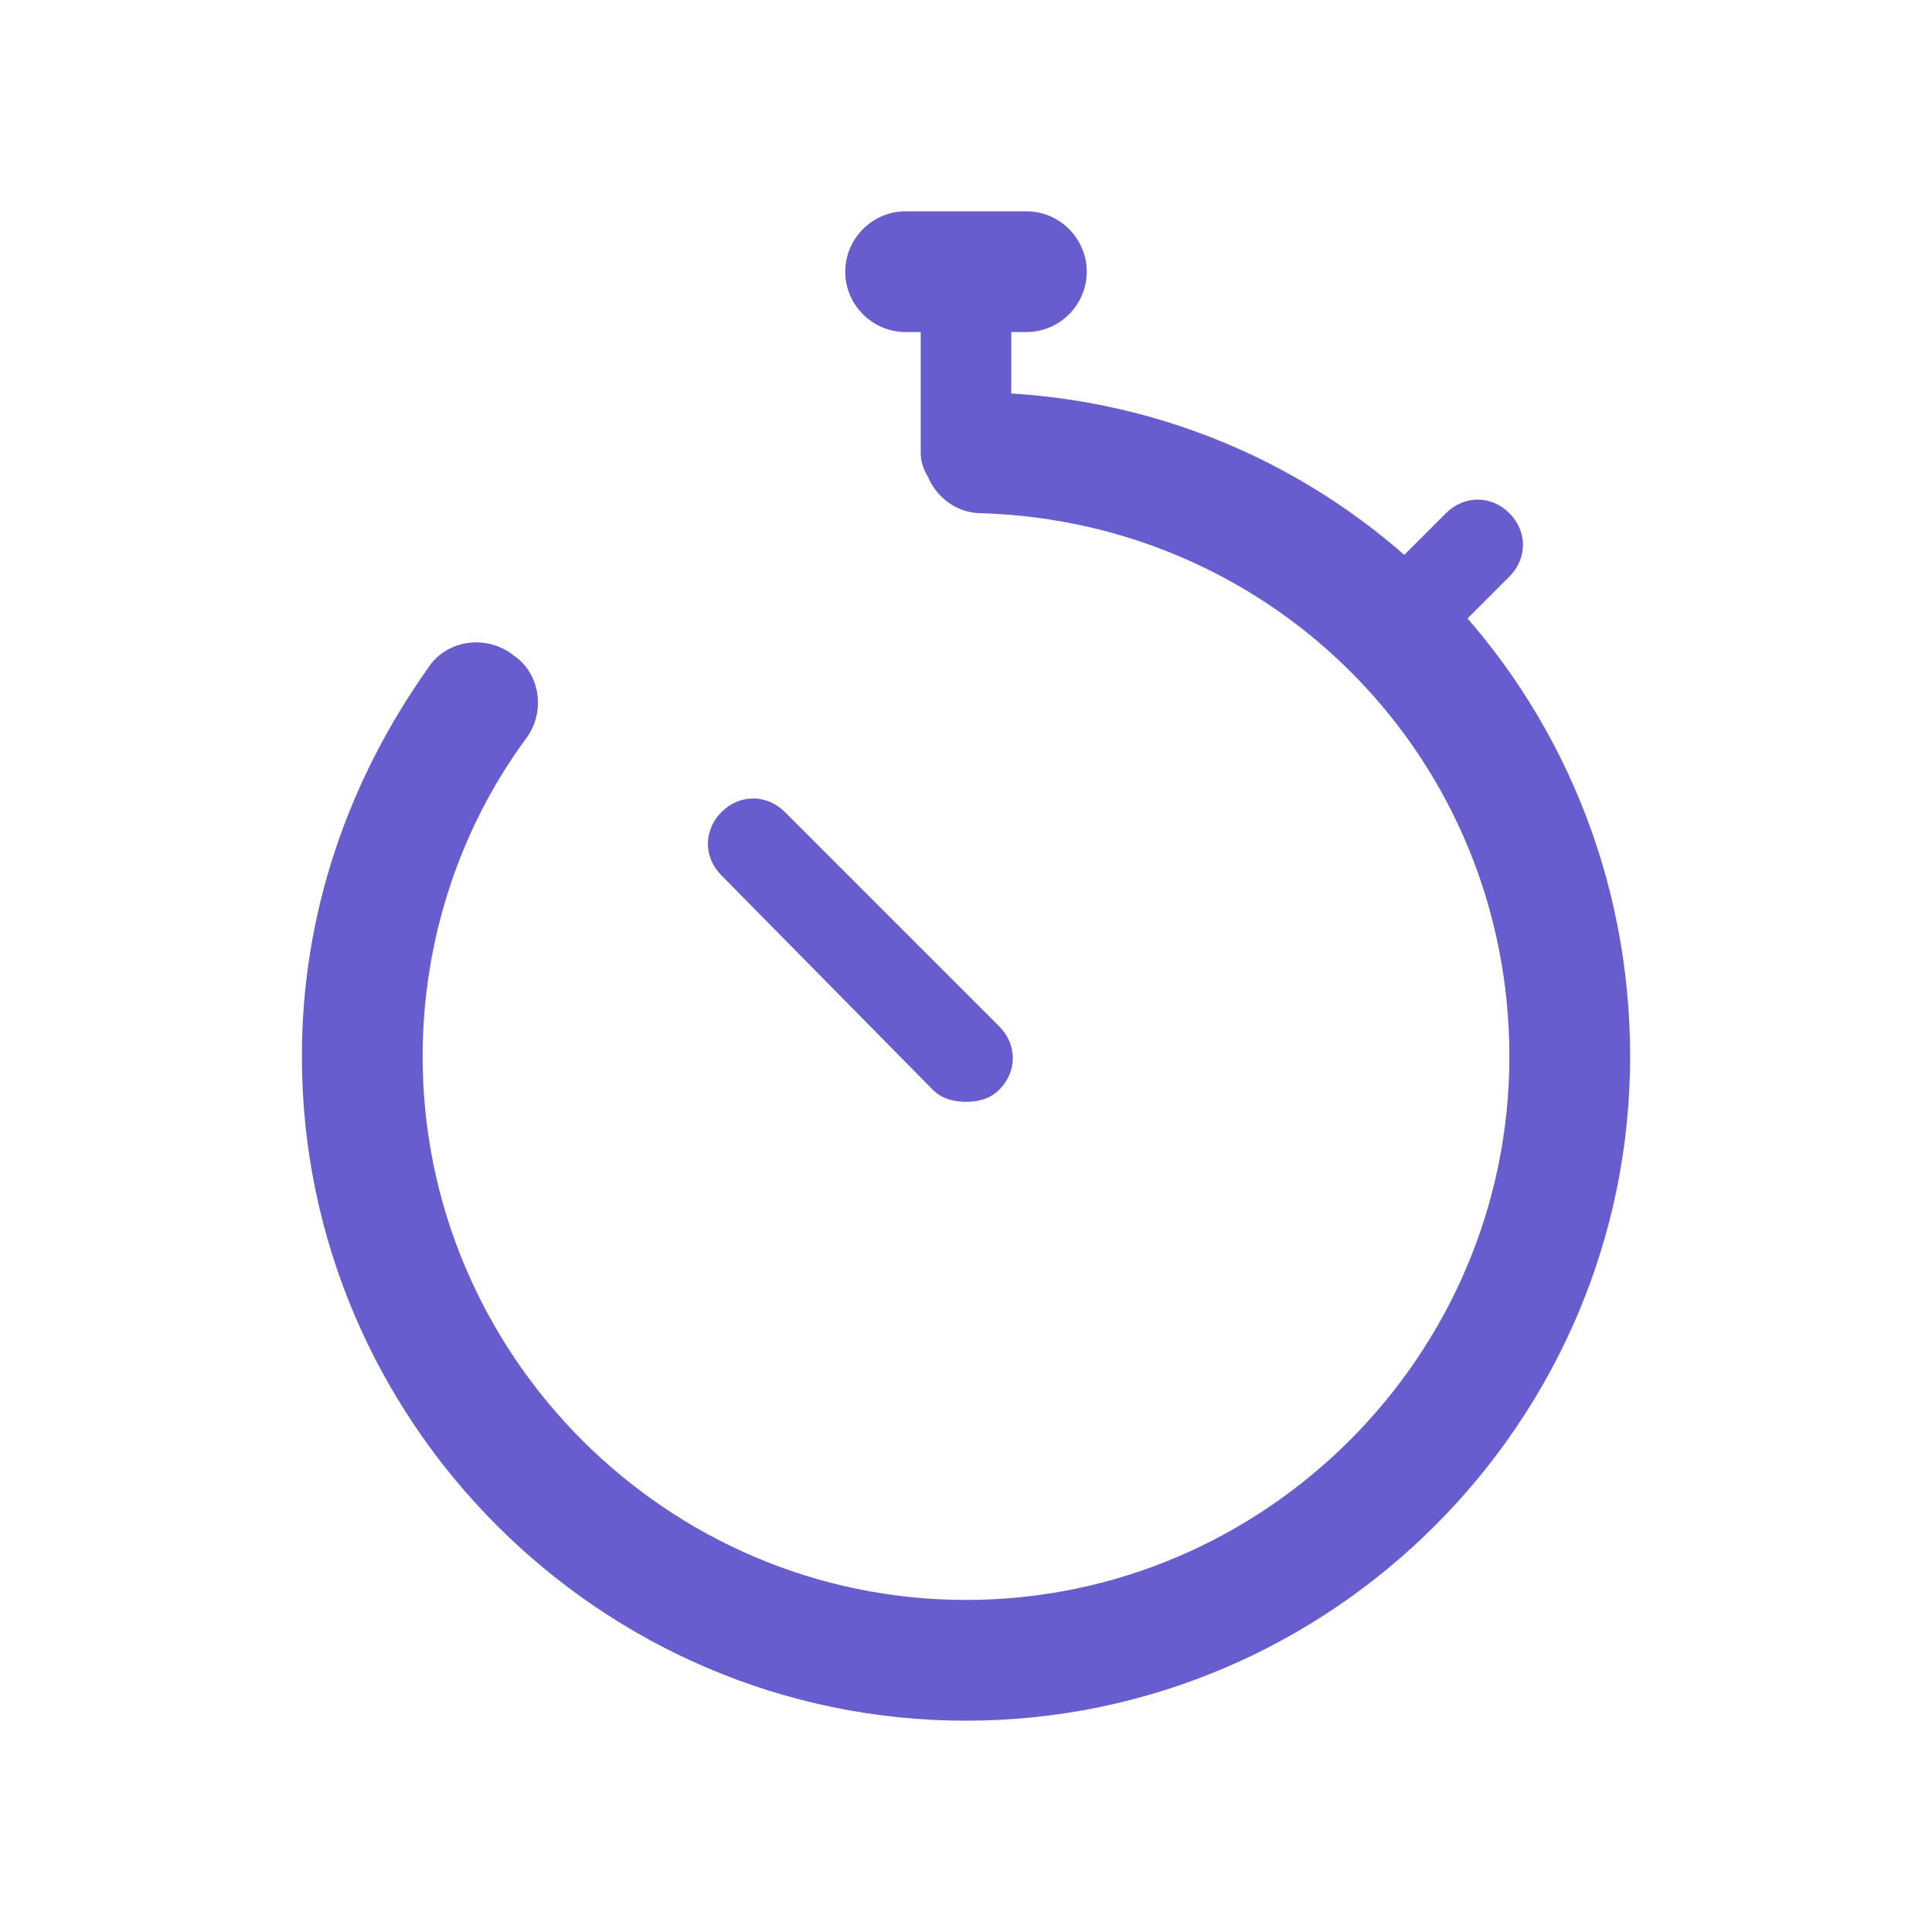
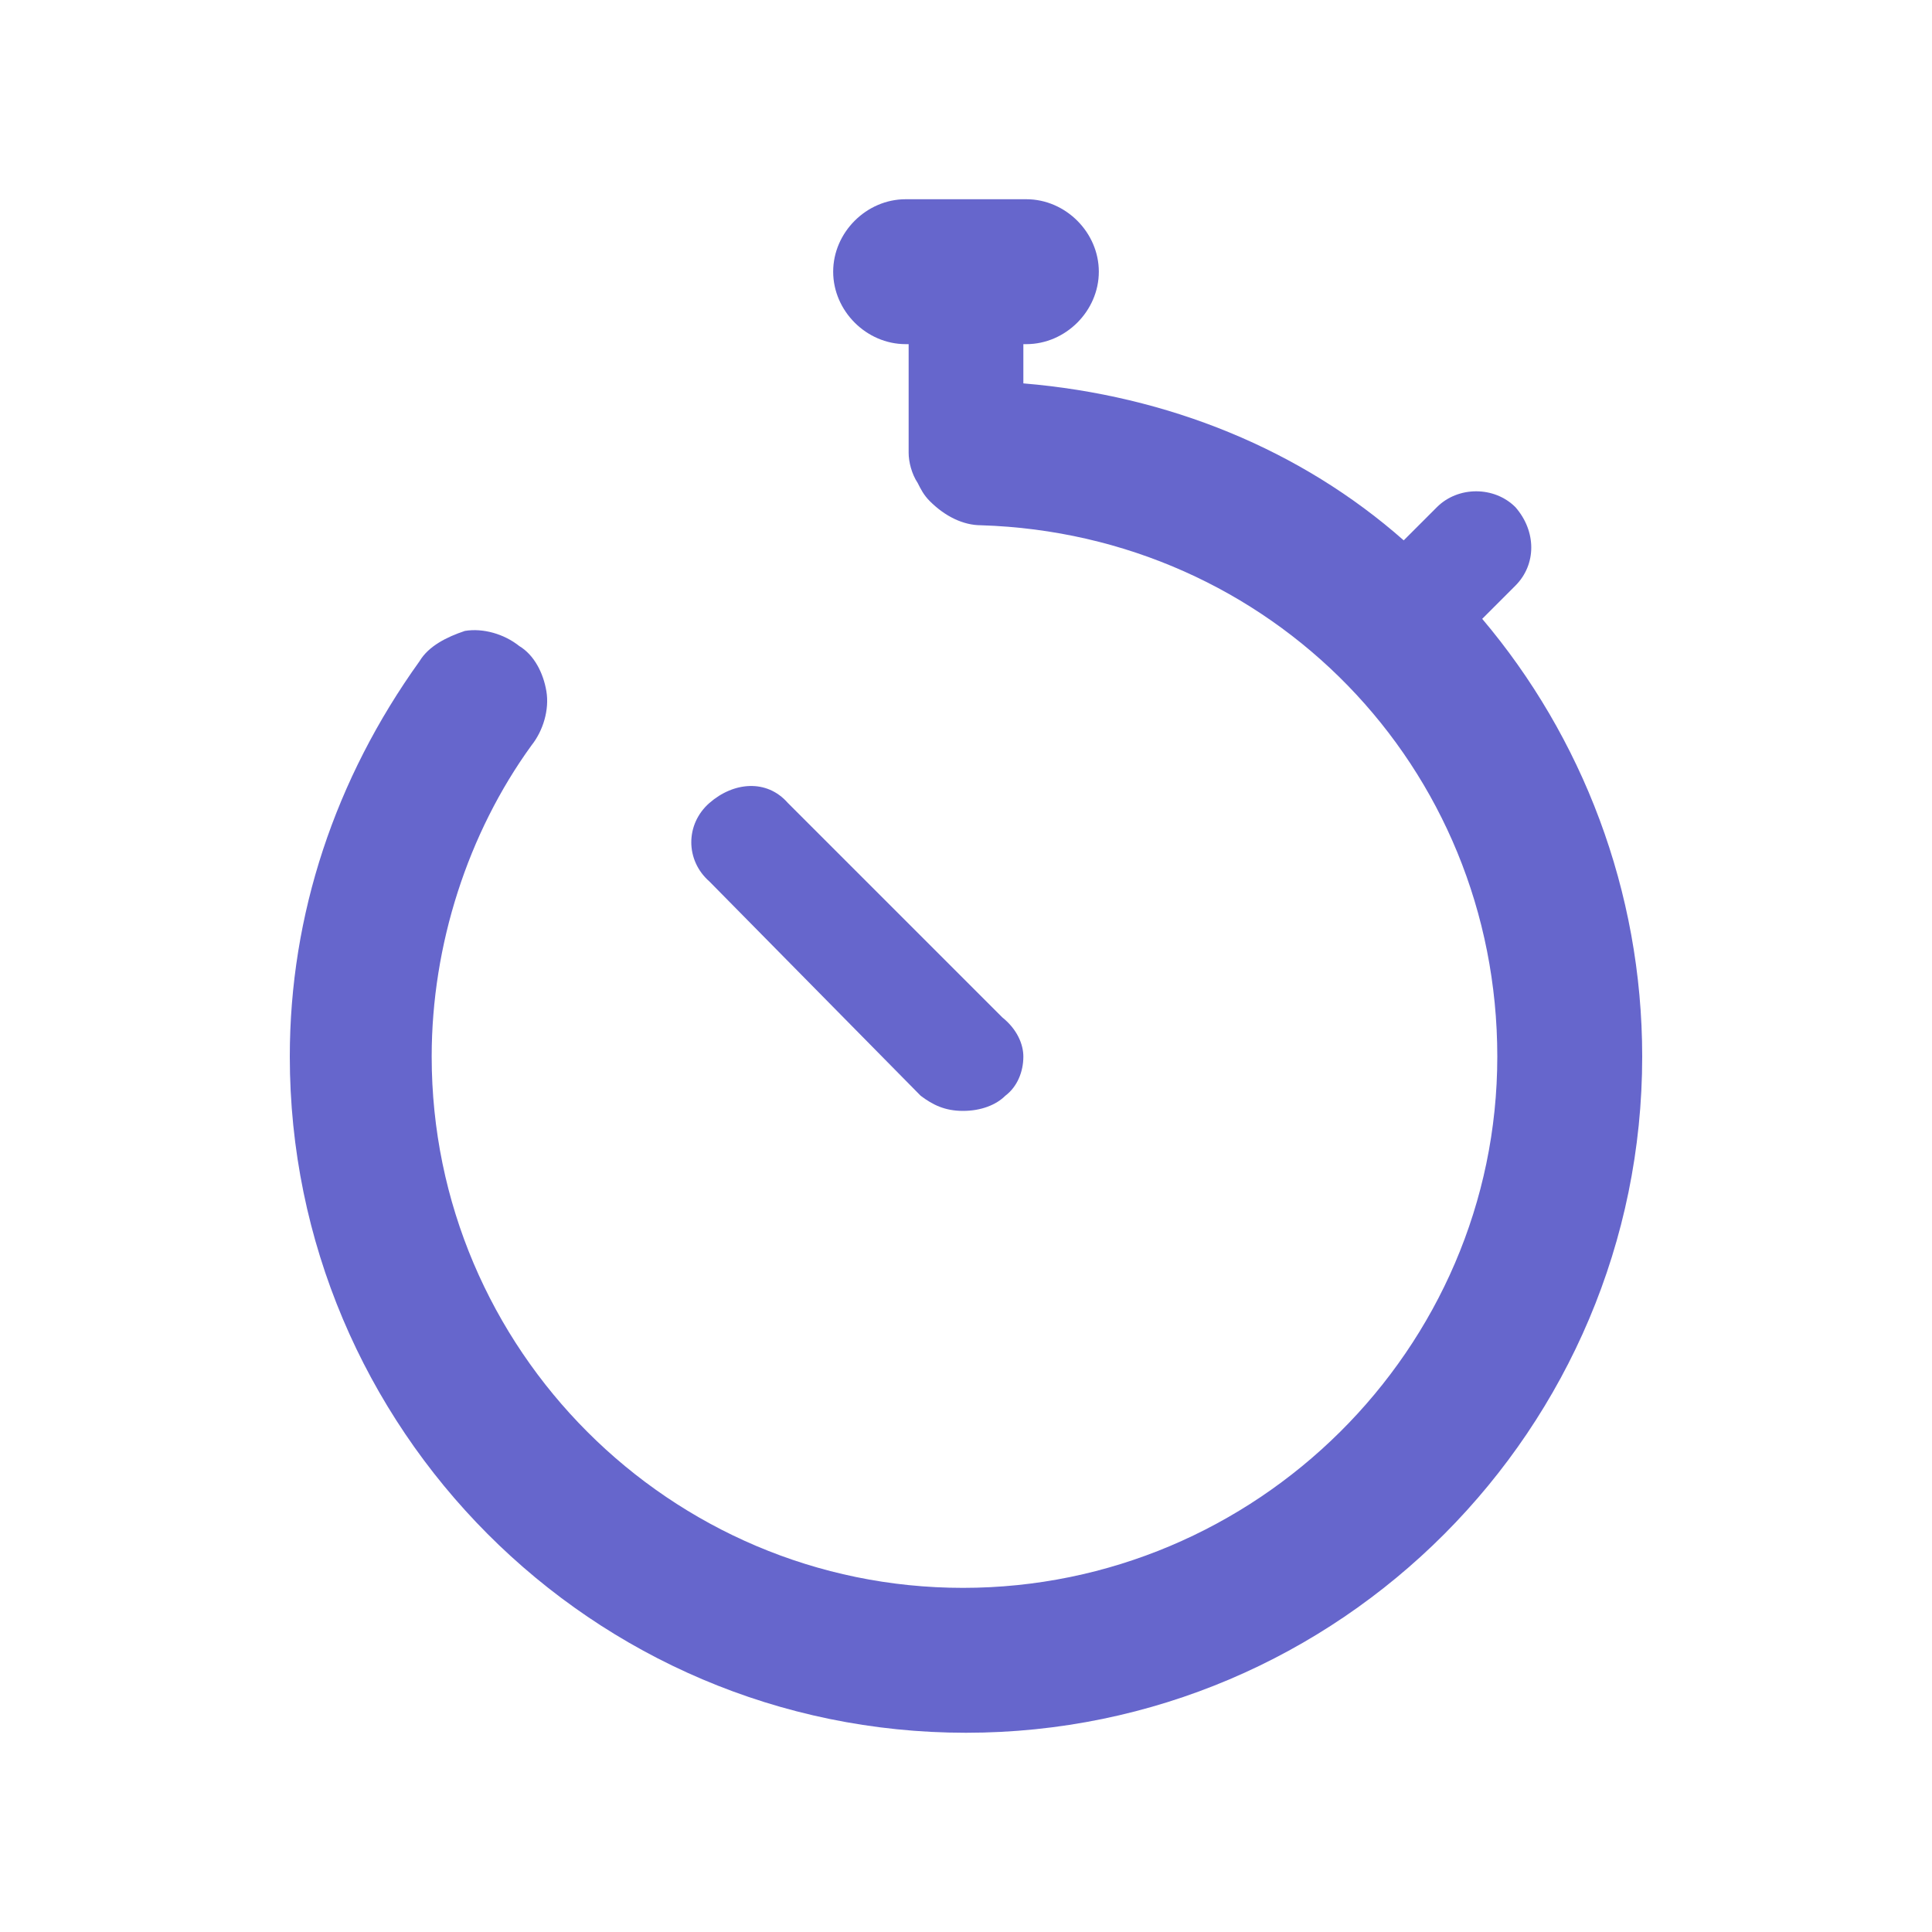
<svg xmlns="http://www.w3.org/2000/svg" version="1.1" id="레이어_1" x="0px" y="0px" viewBox="0 0 64 64" style="enable-background:new 0 0 64 64;" xml:space="preserve">
  <style type="text/css">
- 	.st0{fill:#675DCE;}
+ 	.st0{fill:#6666CC;}
</style>
  <g>
-     <path class="st0" d="M32,57c-12.1,0-22-9.9-22-22c0-4.7,1.5-9.1,4.2-12.9c0.6-0.9,1.9-1.1,2.8-0.4c0.9,0.6,1.1,1.9,0.4,2.8   C15.2,27.5,14,31.2,14,35c0,9.9,8.1,18,18,18c9.9,0,18-8.1,18-18c0-9.8-7.7-17.7-17.5-18c-1.1,0-2-1-1.9-2.1c0-1.1,0.9-2,2.1-1.9   C44.6,13.3,54,23,54,35C54,47.1,44.1,57,32,57z" />
+     <g>
+       <path class="st0" d="M33.9,35c0,0.5-0.2,1-0.6,1.3c-0.3,0.3-0.8,0.5-1.4,0.5s-1-0.2-1.4-0.5l-7-7.1c-0.8-0.7-0.8-1.9,0-2.6    c0.8-0.7,1.9-0.8,2.6,0l7.1,7.1C33.7,34.1,33.9,34.6,33.9,35z" />
+     </g>
  </g>
  <g>
-     <path class="st0" d="M32,36.5c-0.4,0-0.8-0.1-1.1-0.4L23.9,29c-0.6-0.6-0.6-1.5,0-2.1s1.5-0.6,2.1,0l7.1,7.1c0.6,0.6,0.6,1.5,0,2.1   C32.8,36.4,32.4,36.5,32,36.5z" />
-   </g>
-   <g>
-     <path class="st0" d="M32,16.5c-0.8,0-1.5-0.7-1.5-1.5v-4c0-0.8,0.7-1.5,1.5-1.5s1.5,0.7,1.5,1.5v4C33.5,15.8,32.8,16.5,32,16.5z" />
-   </g>
-   <g>
-     <path class="st0" d="M46.2,22.3c-0.4,0-0.8-0.1-1.1-0.4c-0.6-0.6-0.6-1.5,0-2.1l2.8-2.8c0.6-0.6,1.5-0.6,2.1,0   c0.6,0.6,0.6,1.5,0,2.1l-2.8,2.8C47,22.2,46.6,22.3,46.2,22.3z" />
-   </g>
-   <g>
-     <path class="st0" d="M34,11h-4c-1.1,0-2-0.9-2-2s0.9-2,2-2h4c1.1,0,2,0.9,2,2S35.1,11,34,11z" />
+     <g>
+       <path class="st0" d="M54.4,35c0,12.3-10,22.4-22.4,22.4S9.6,47.3,9.6,35c0-4.7,1.5-9.2,4.3-13.1c0.3-0.5,0.9-0.8,1.5-1    c0.6-0.1,1.3,0.1,1.8,0.5c0.5,0.3,0.8,0.9,0.9,1.5c0.1,0.6-0.1,1.3-0.5,1.8c-2.1,2.9-3.3,6.6-3.3,10.3c0,9.7,7.9,17.6,17.6,17.6    S49.6,44.7,49.6,35c0-9.6-7.5-17.3-17.1-17.6c-0.6,0-1.2-0.3-1.7-0.8c-0.2-0.2-0.3-0.4-0.4-0.6c0,0,0,0,0,0    c-0.2-0.3-0.3-0.7-0.3-1v-3.6H30c-1.3,0-2.4-1.1-2.4-2.4s1.1-2.4,2.4-2.4h4c1.3,0,2.4,1.1,2.4,2.4s-1.1,2.4-2.4,2.4h-0.1v1.3    c4.8,0.4,9.2,2.2,12.6,5.2l1.1-1.1c0.7-0.7,1.9-0.7,2.6,0c0.7,0.8,0.7,1.9,0,2.6l-1.1,1.1C52.4,24.4,54.4,29.5,54.4,35z" />
+     </g>
  </g>
</svg>
